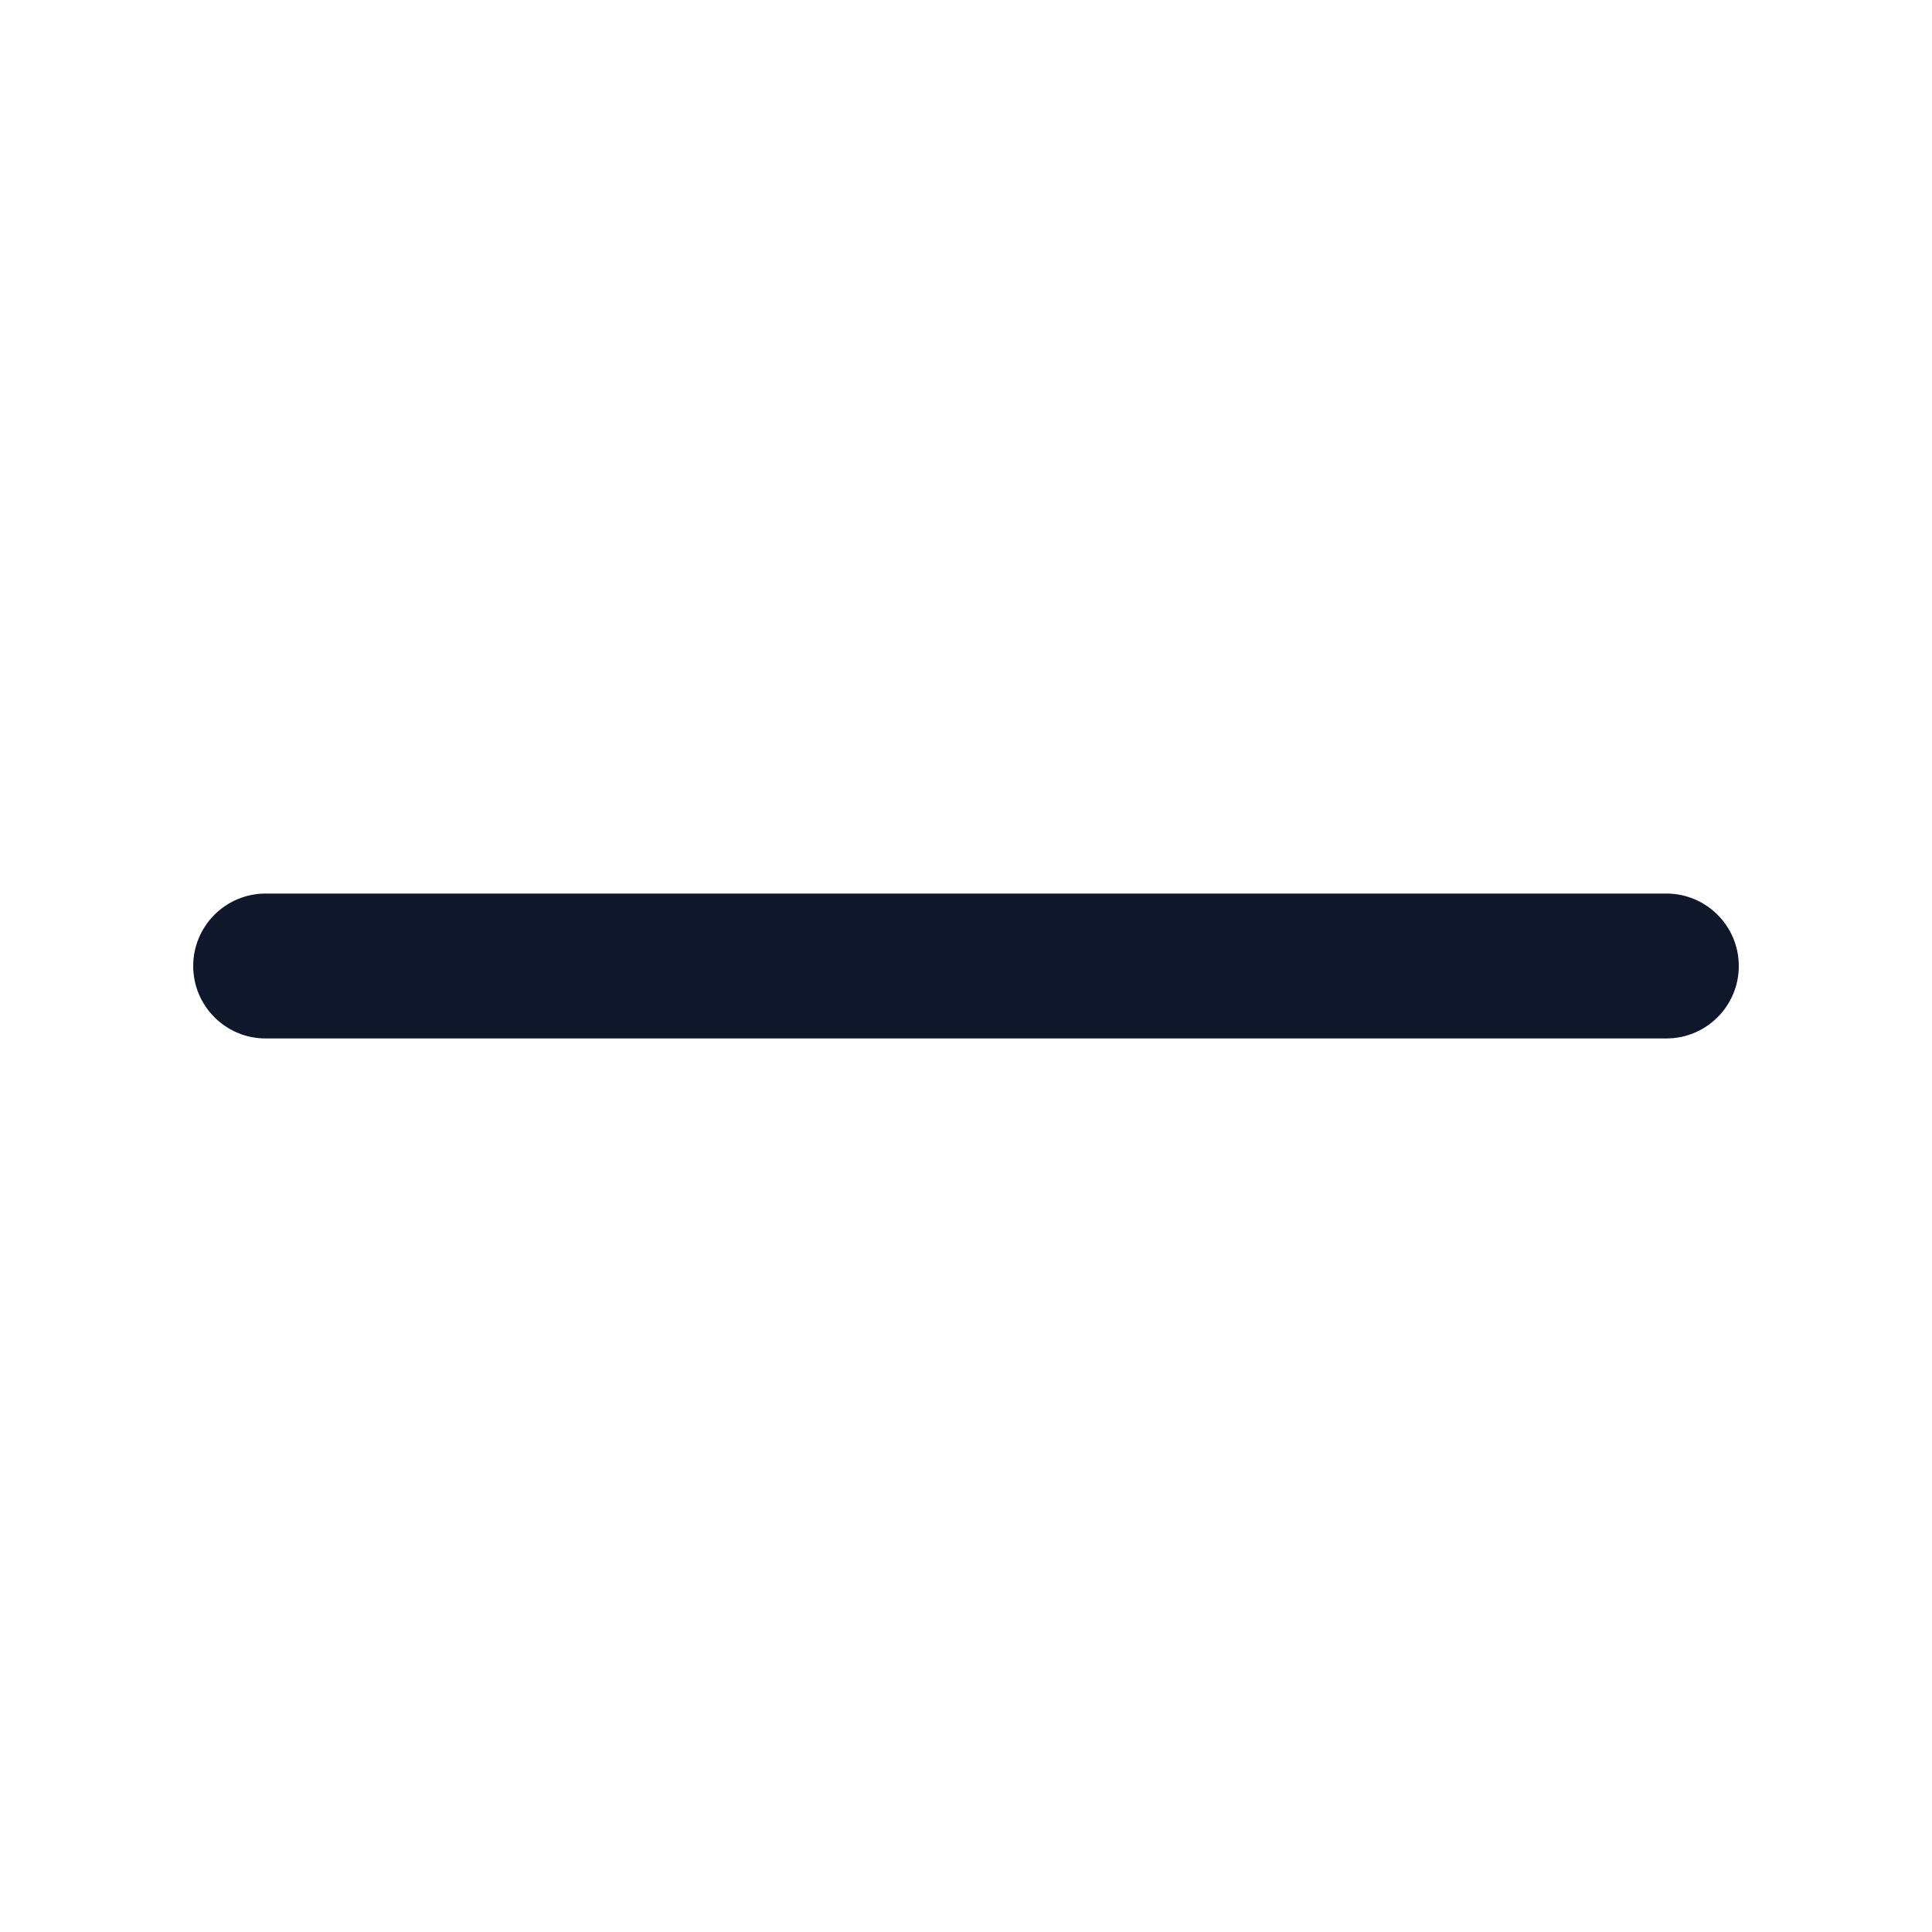
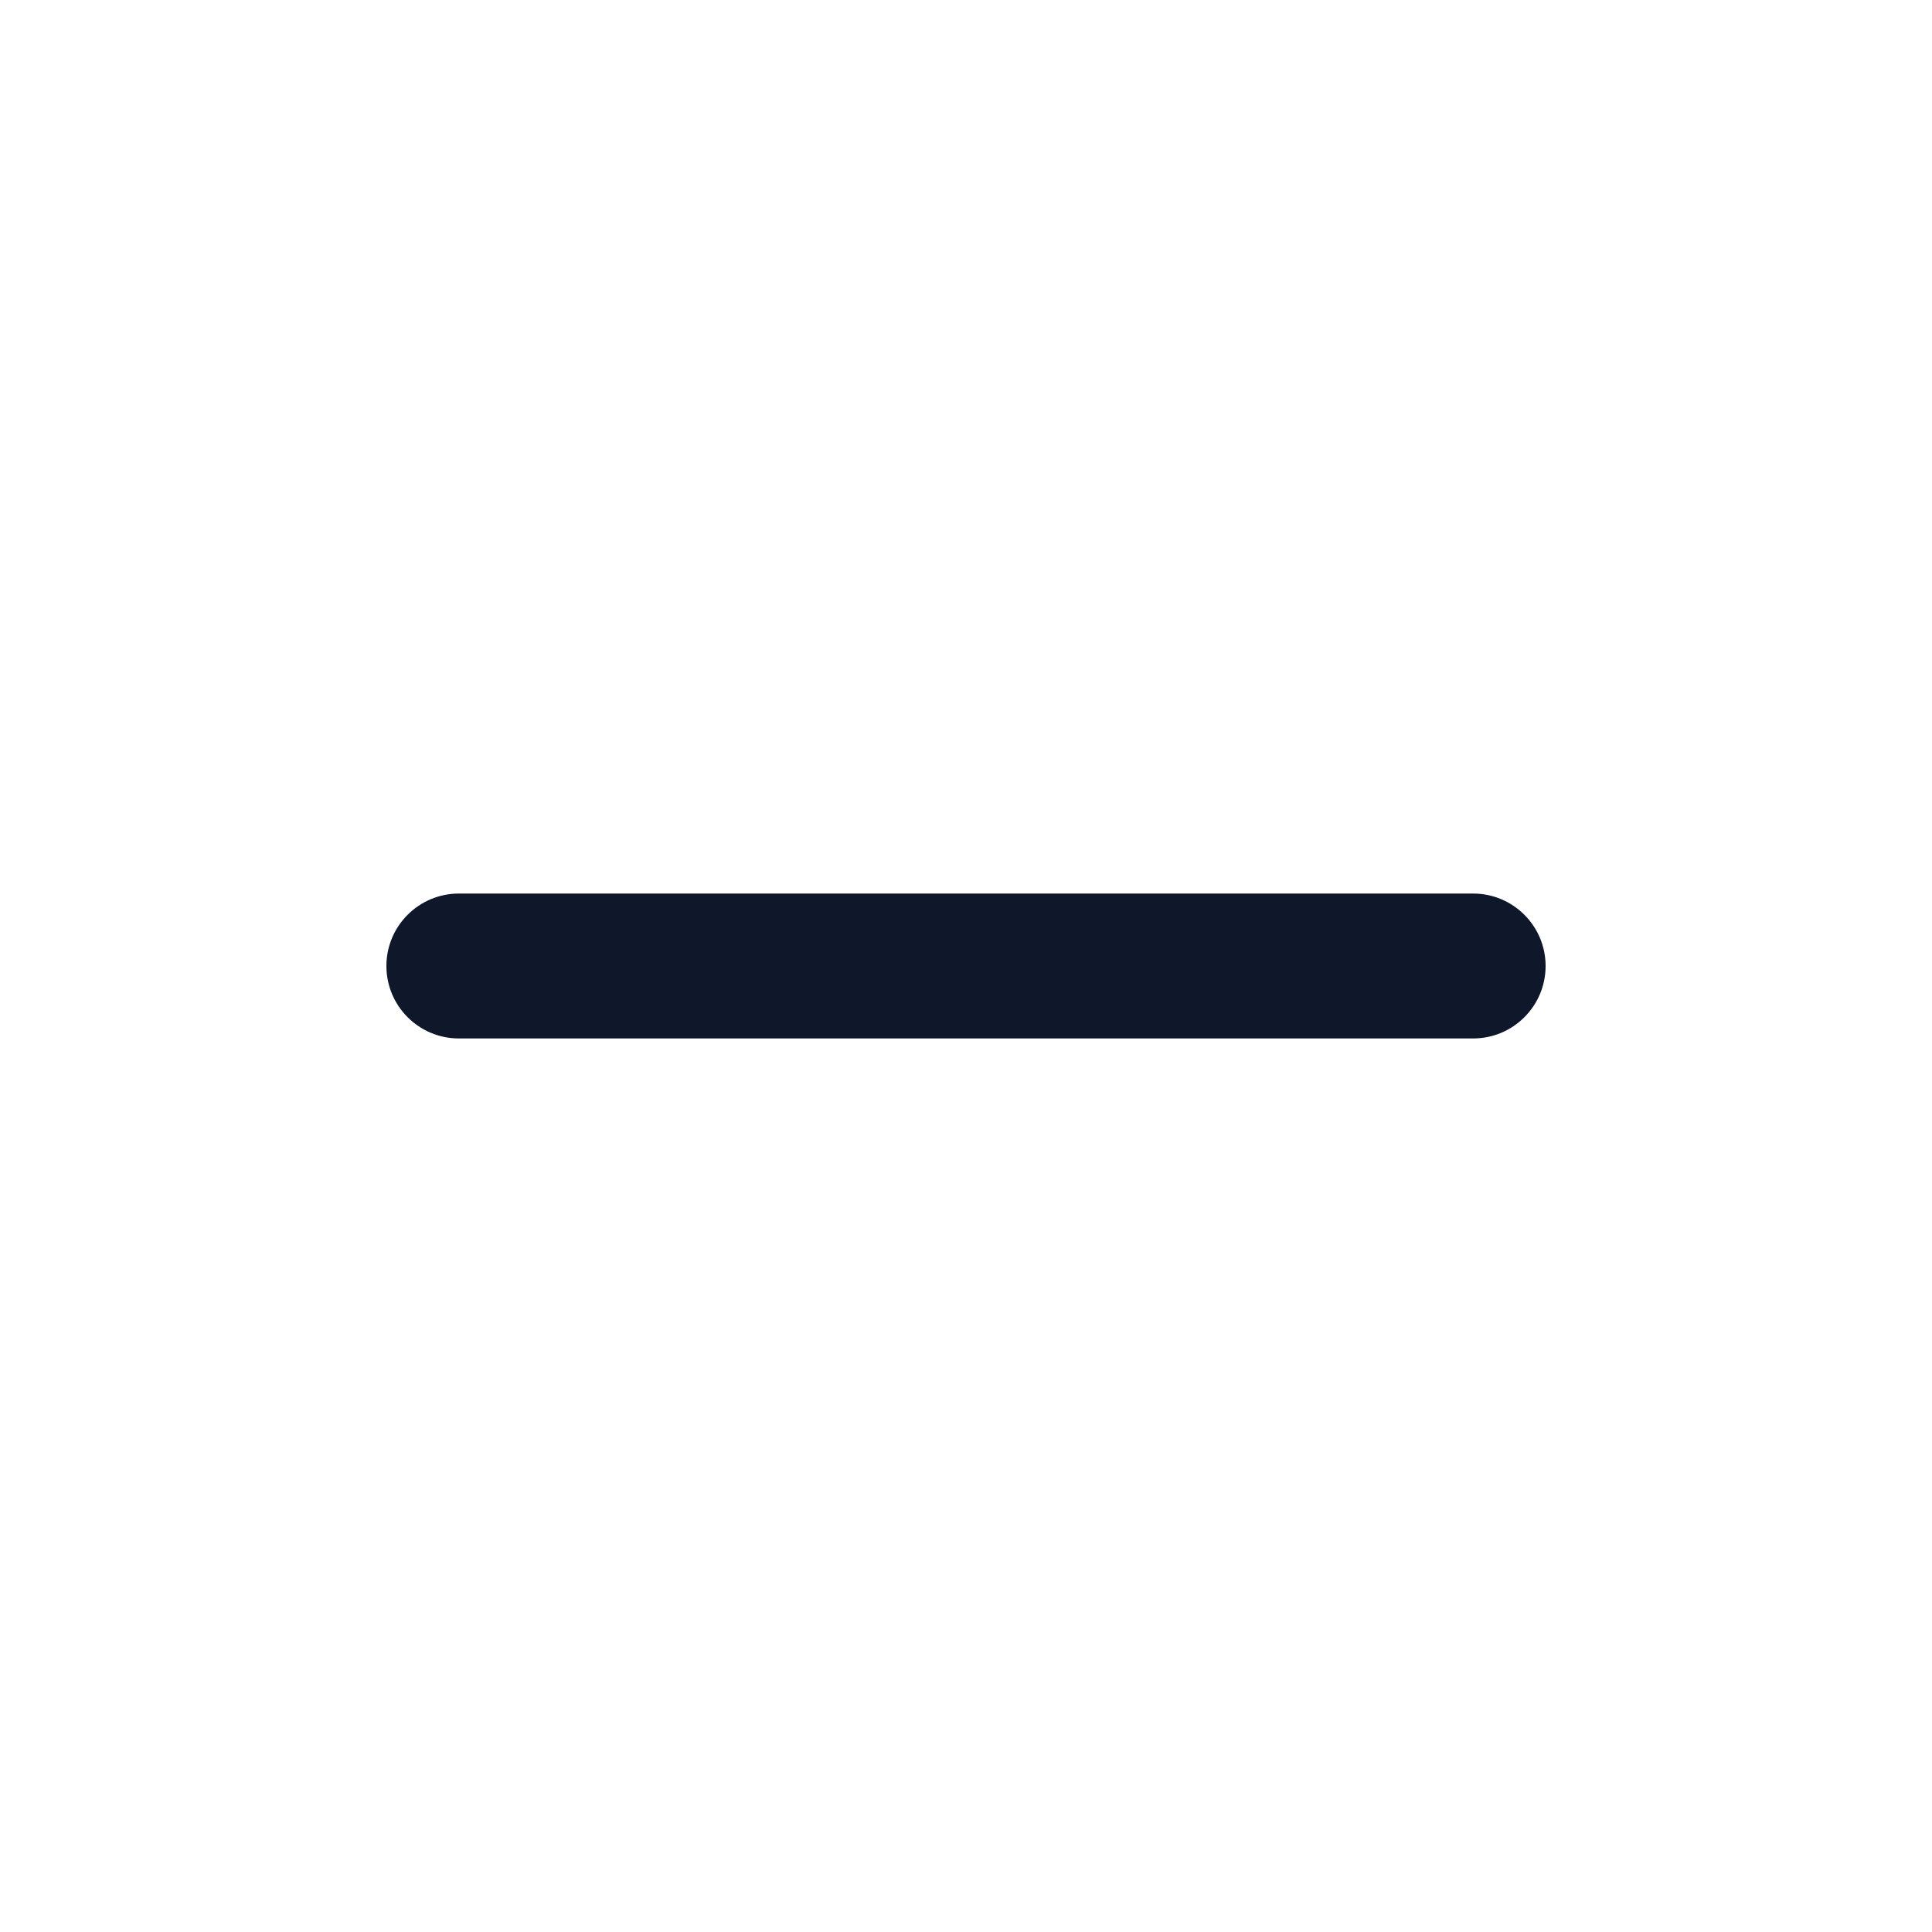
<svg xmlns="http://www.w3.org/2000/svg" width="20" height="20" viewBox="0 0 20 20" fill="none">
-   <path fill-rule="evenodd" clip-rule="evenodd" d="M2 10C2 9.586 2.336 9.25 2.75 9.25L17.25 9.25C17.664 9.25 18 9.586 18 10C18 10.414 17.664 10.75 17.25 10.75L2.75 10.75C2.336 10.75 2 10.414 2 10Z" fill="#0F172A" />
+   <path fill-rule="evenodd" clip-rule="evenodd" d="M4 10C4 9.586 4.336 9.25 4.75 9.25L15.25 9.25C15.664 9.25 16 9.586 16 10C16 10.414 15.664 10.75 15.25 10.75L4.75 10.75C4.336 10.75 4 10.414 4 10Z" fill="#0F172A" />
</svg>
